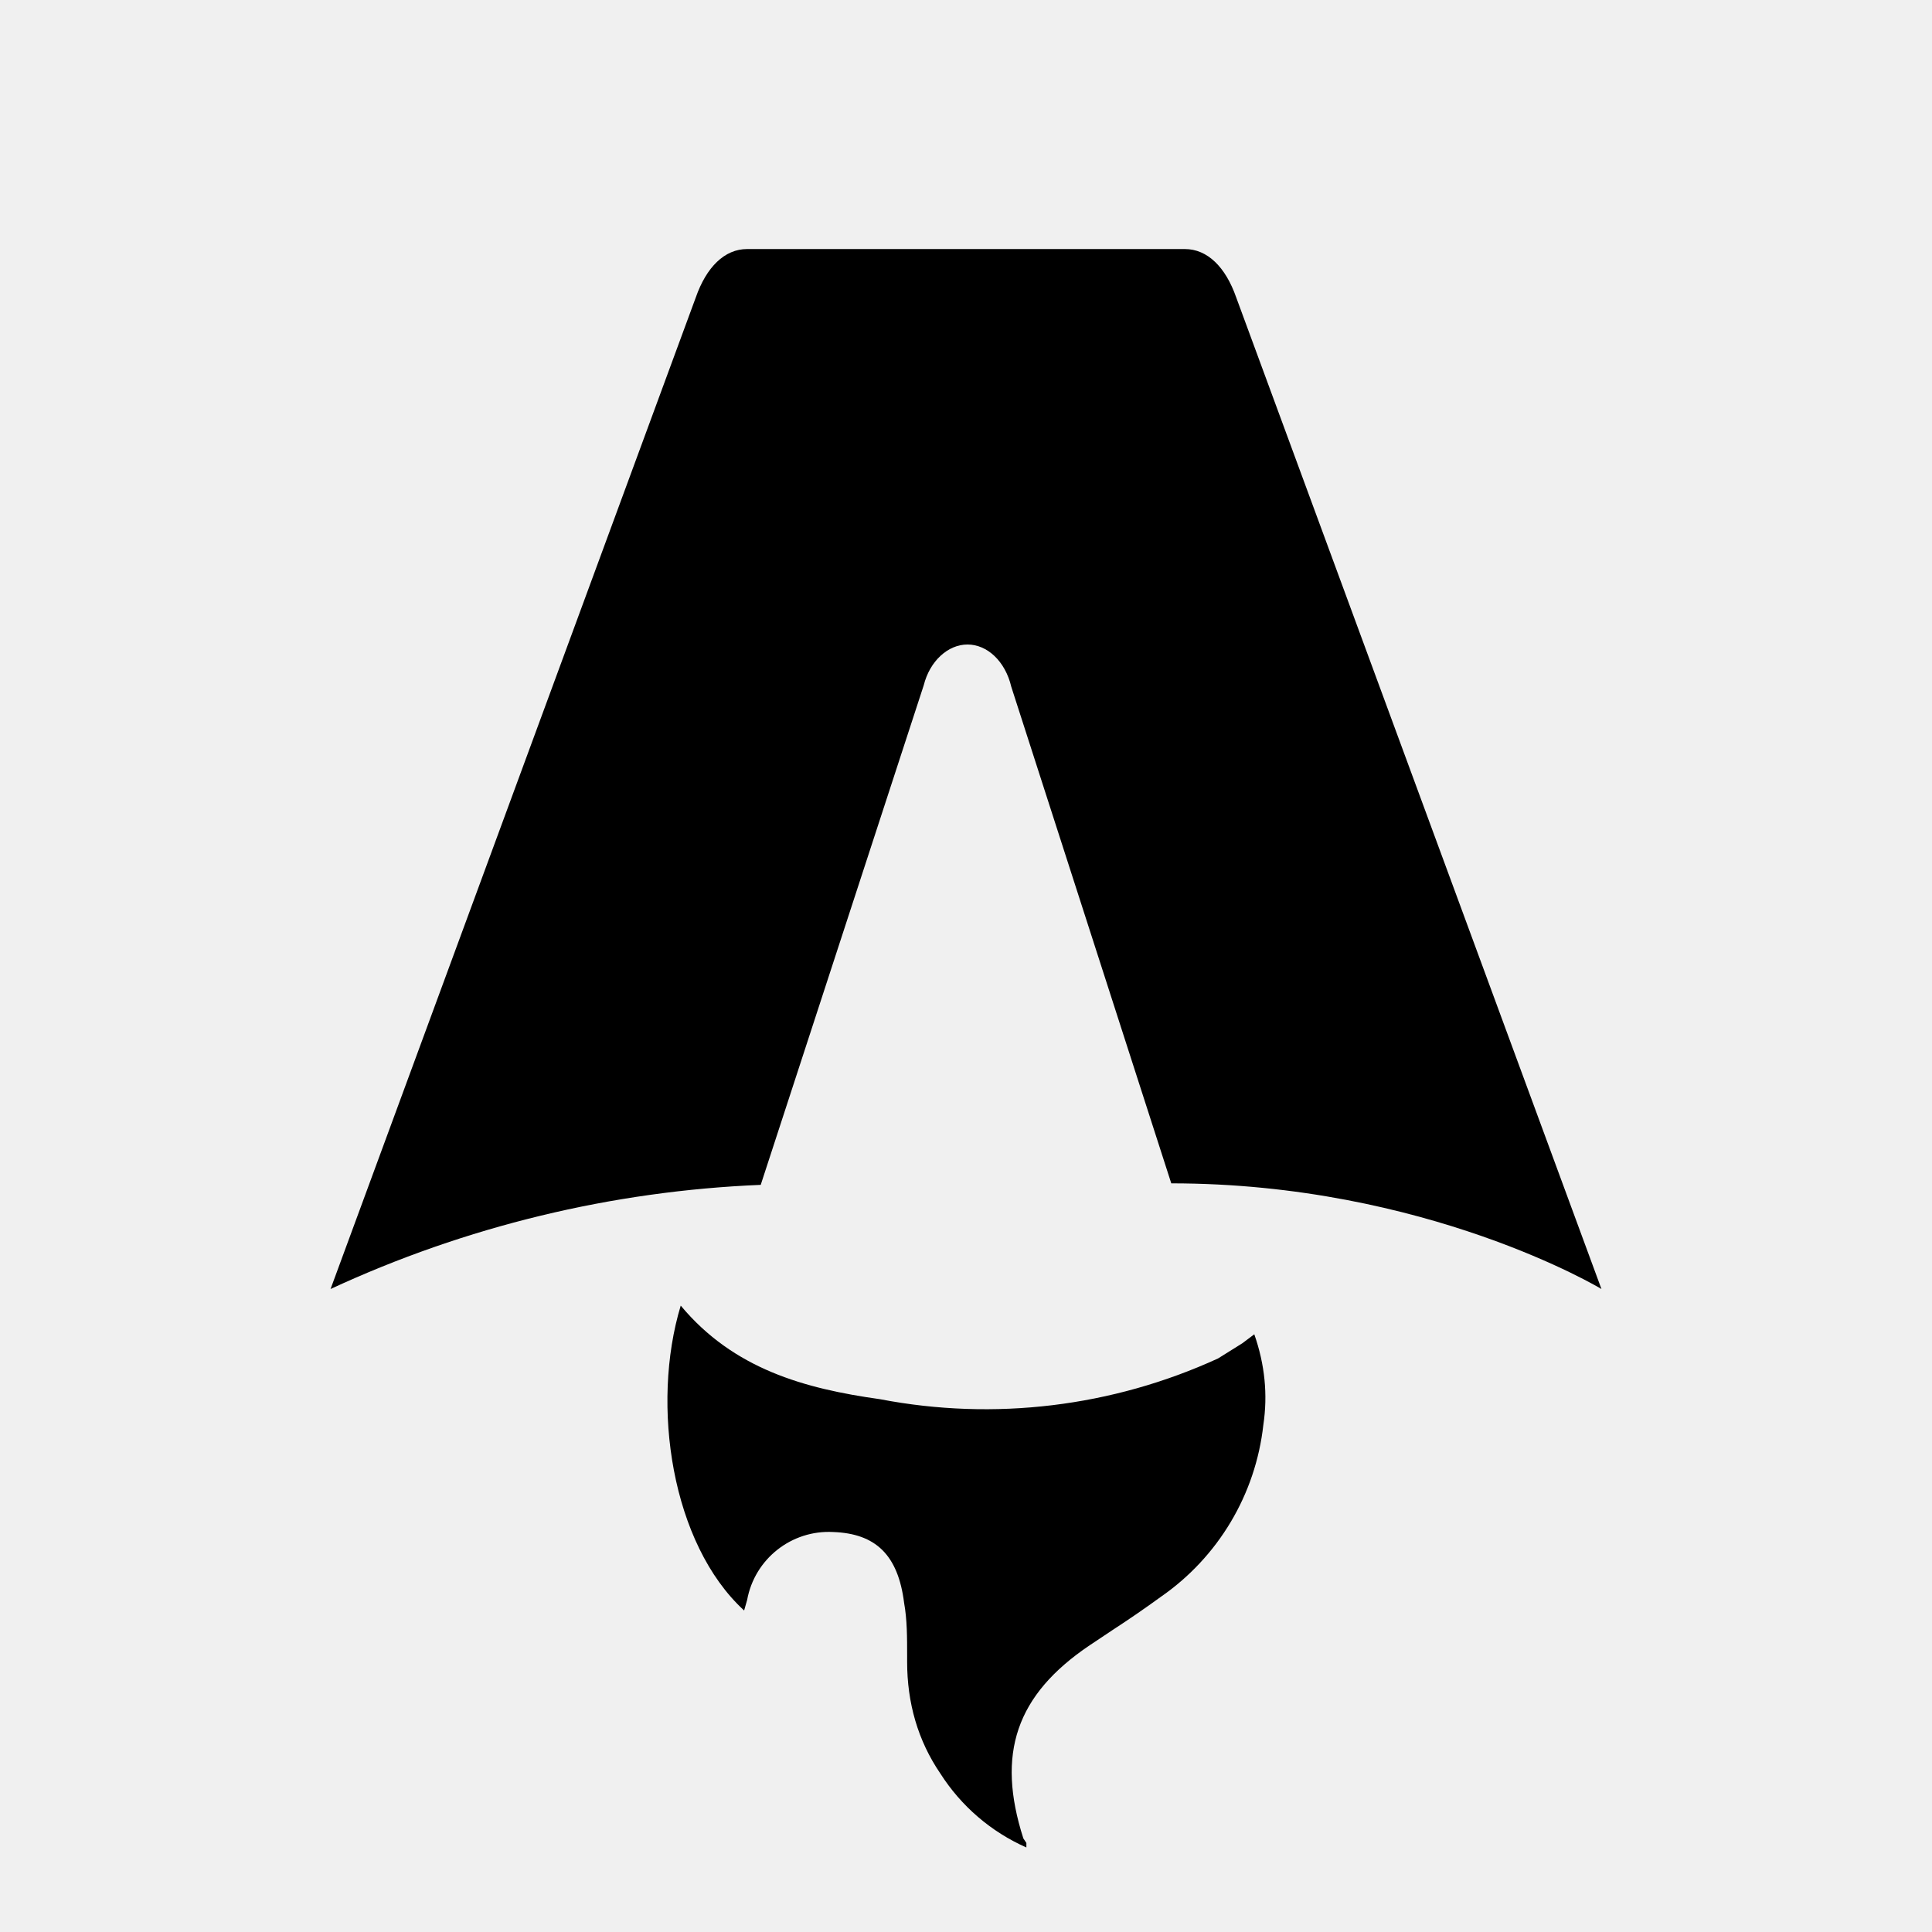
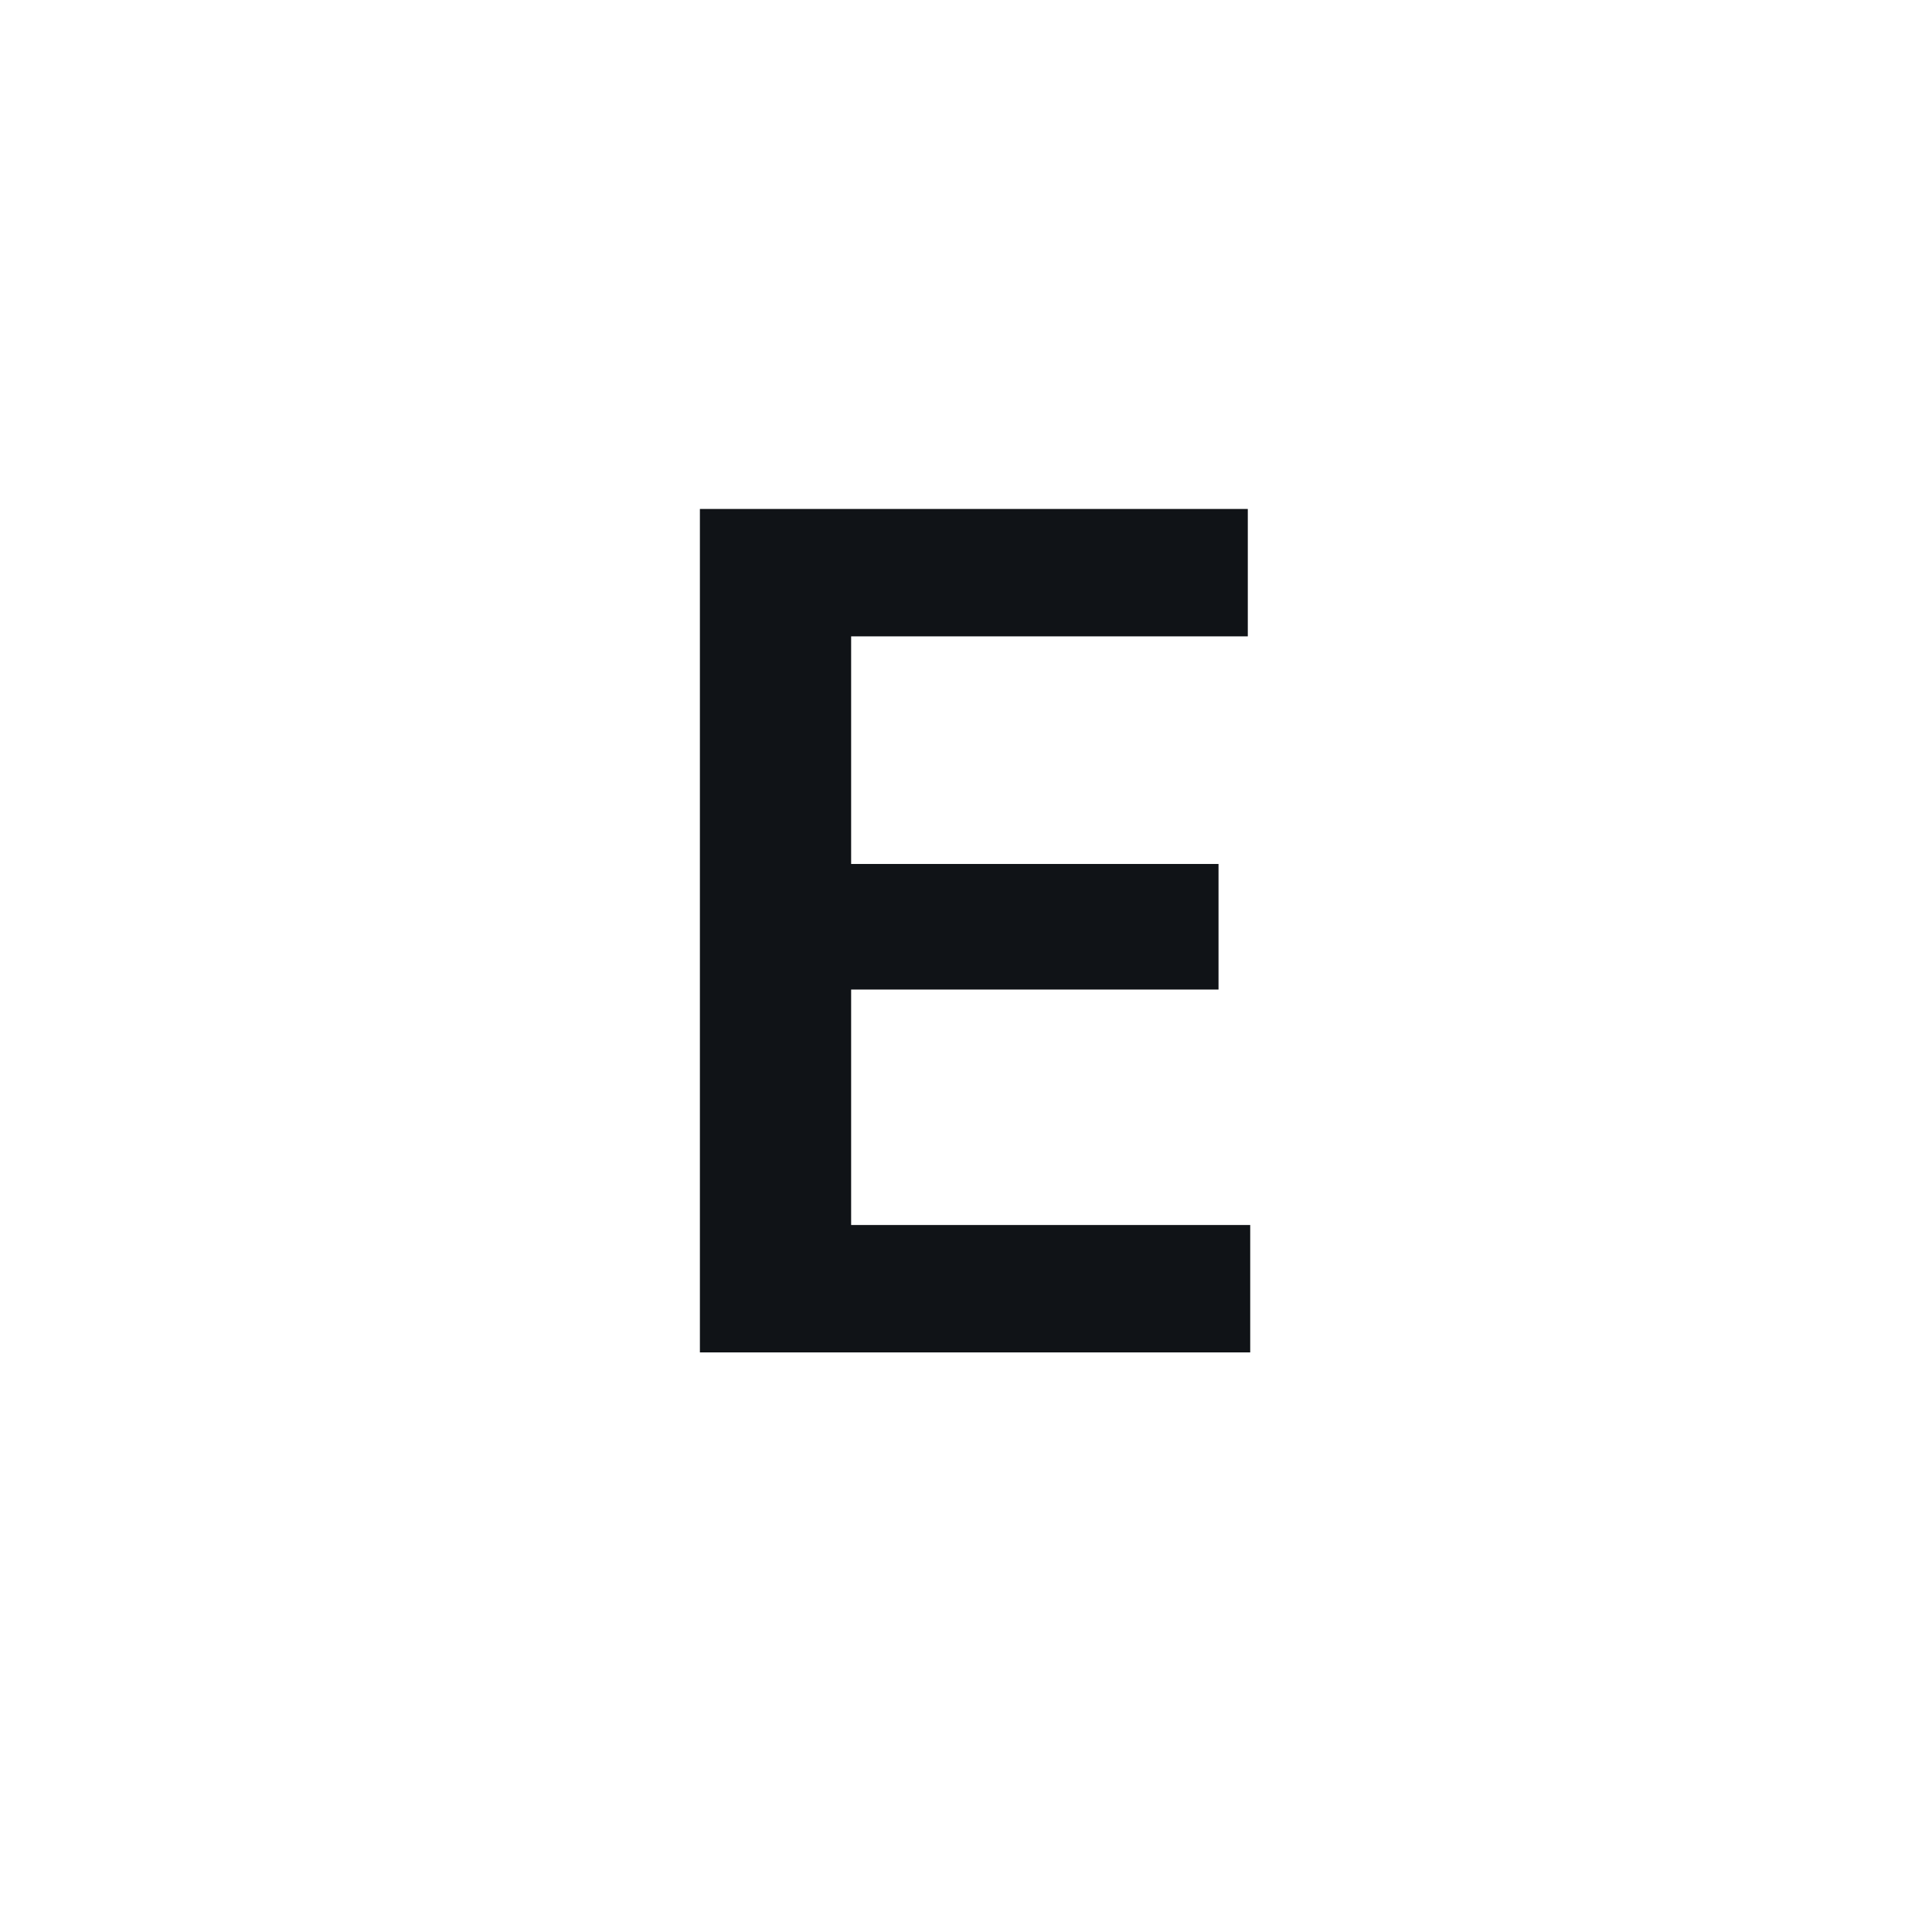
- <svg xmlns="http://www.w3.org/2000/svg" fill="none" viewBox="0 0 128 128">
-   <path d="M50.4 78.5a75.1 75.1 0 0 0-28.5 6.9l24.2-65.7c.7-2 1.9-3.2 3.4-3.2h29c1.5 0 2.7 1.2 3.4 3.2l24.2 65.7s-11.6-7-28.5-7L67 45.5c-.4-1.7-1.6-2.8-2.9-2.8-1.3 0-2.5 1.1-2.9 2.7L50.4 78.5Zm-1.1 28.2Zm-4.2-20.2c-2 6.6-.6 15.8 4.2 20.2a17.5 17.5 0 0 1 .2-.7 5.5 5.5 0 0 1 5.7-4.5c2.8.1 4.3 1.5 4.7 4.7.2 1.1.2 2.3.2 3.5v.4c0 2.7.7 5.2 2.2 7.4a13 13 0 0 0 5.7 4.9v-.3l-.2-.3c-1.8-5.6-.5-9.5 4.4-12.8l1.5-1a73 73 0 0 0 3.2-2.2 16 16 0 0 0 6.8-11.4c.3-2 .1-4-.6-6l-.8.6-1.6 1a37 37 0 0 1-22.4 2.7c-5-.7-9.7-2-13.2-6.2Z" />
-   <style>
-         path { fill: #000; }
-         @media (prefers-color-scheme: dark) {
-             path { fill: #FFF; }
-         }
-     </style>
+ <svg xmlns="http://www.w3.org/2000/svg" viewBox="0 0 100 100" width="100" height="100">
+   <rect width="100" height="100" fill="#ffffff" />
+   <text x="50" y="70" font-family="Inter, sans-serif" font-size="60" font-weight="600" text-anchor="middle" fill="#101317">E</text>
</svg>
